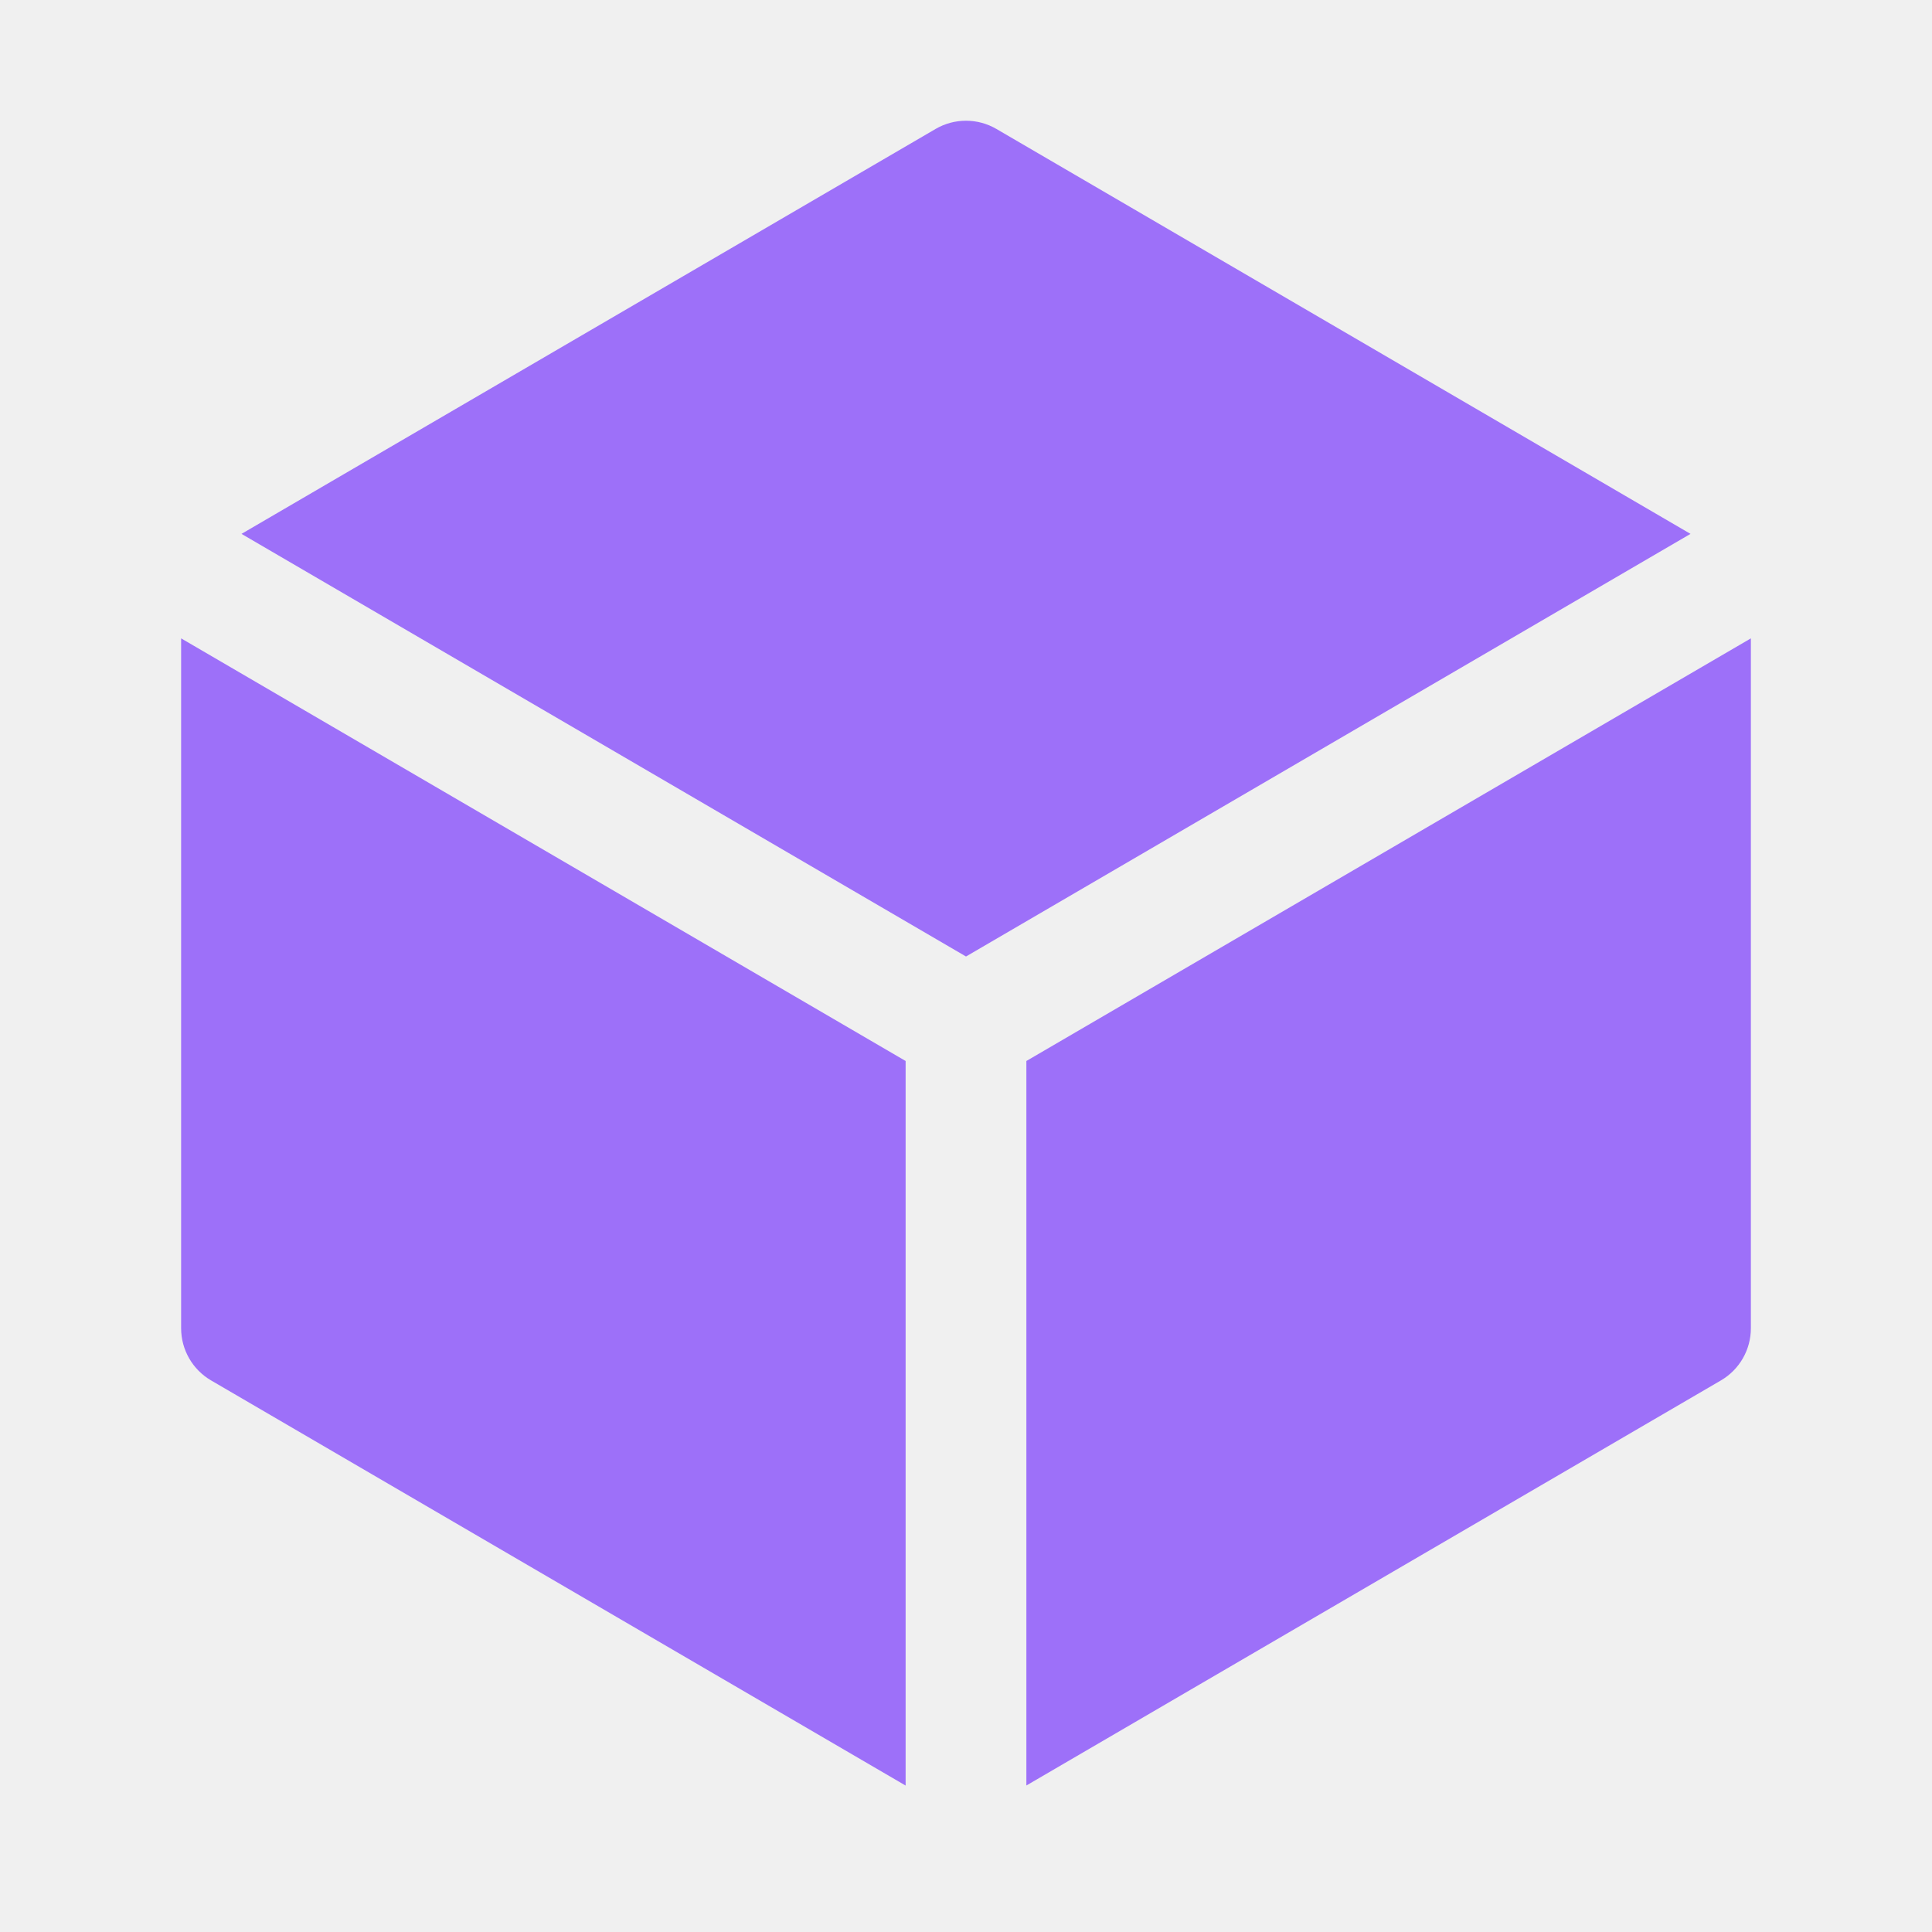
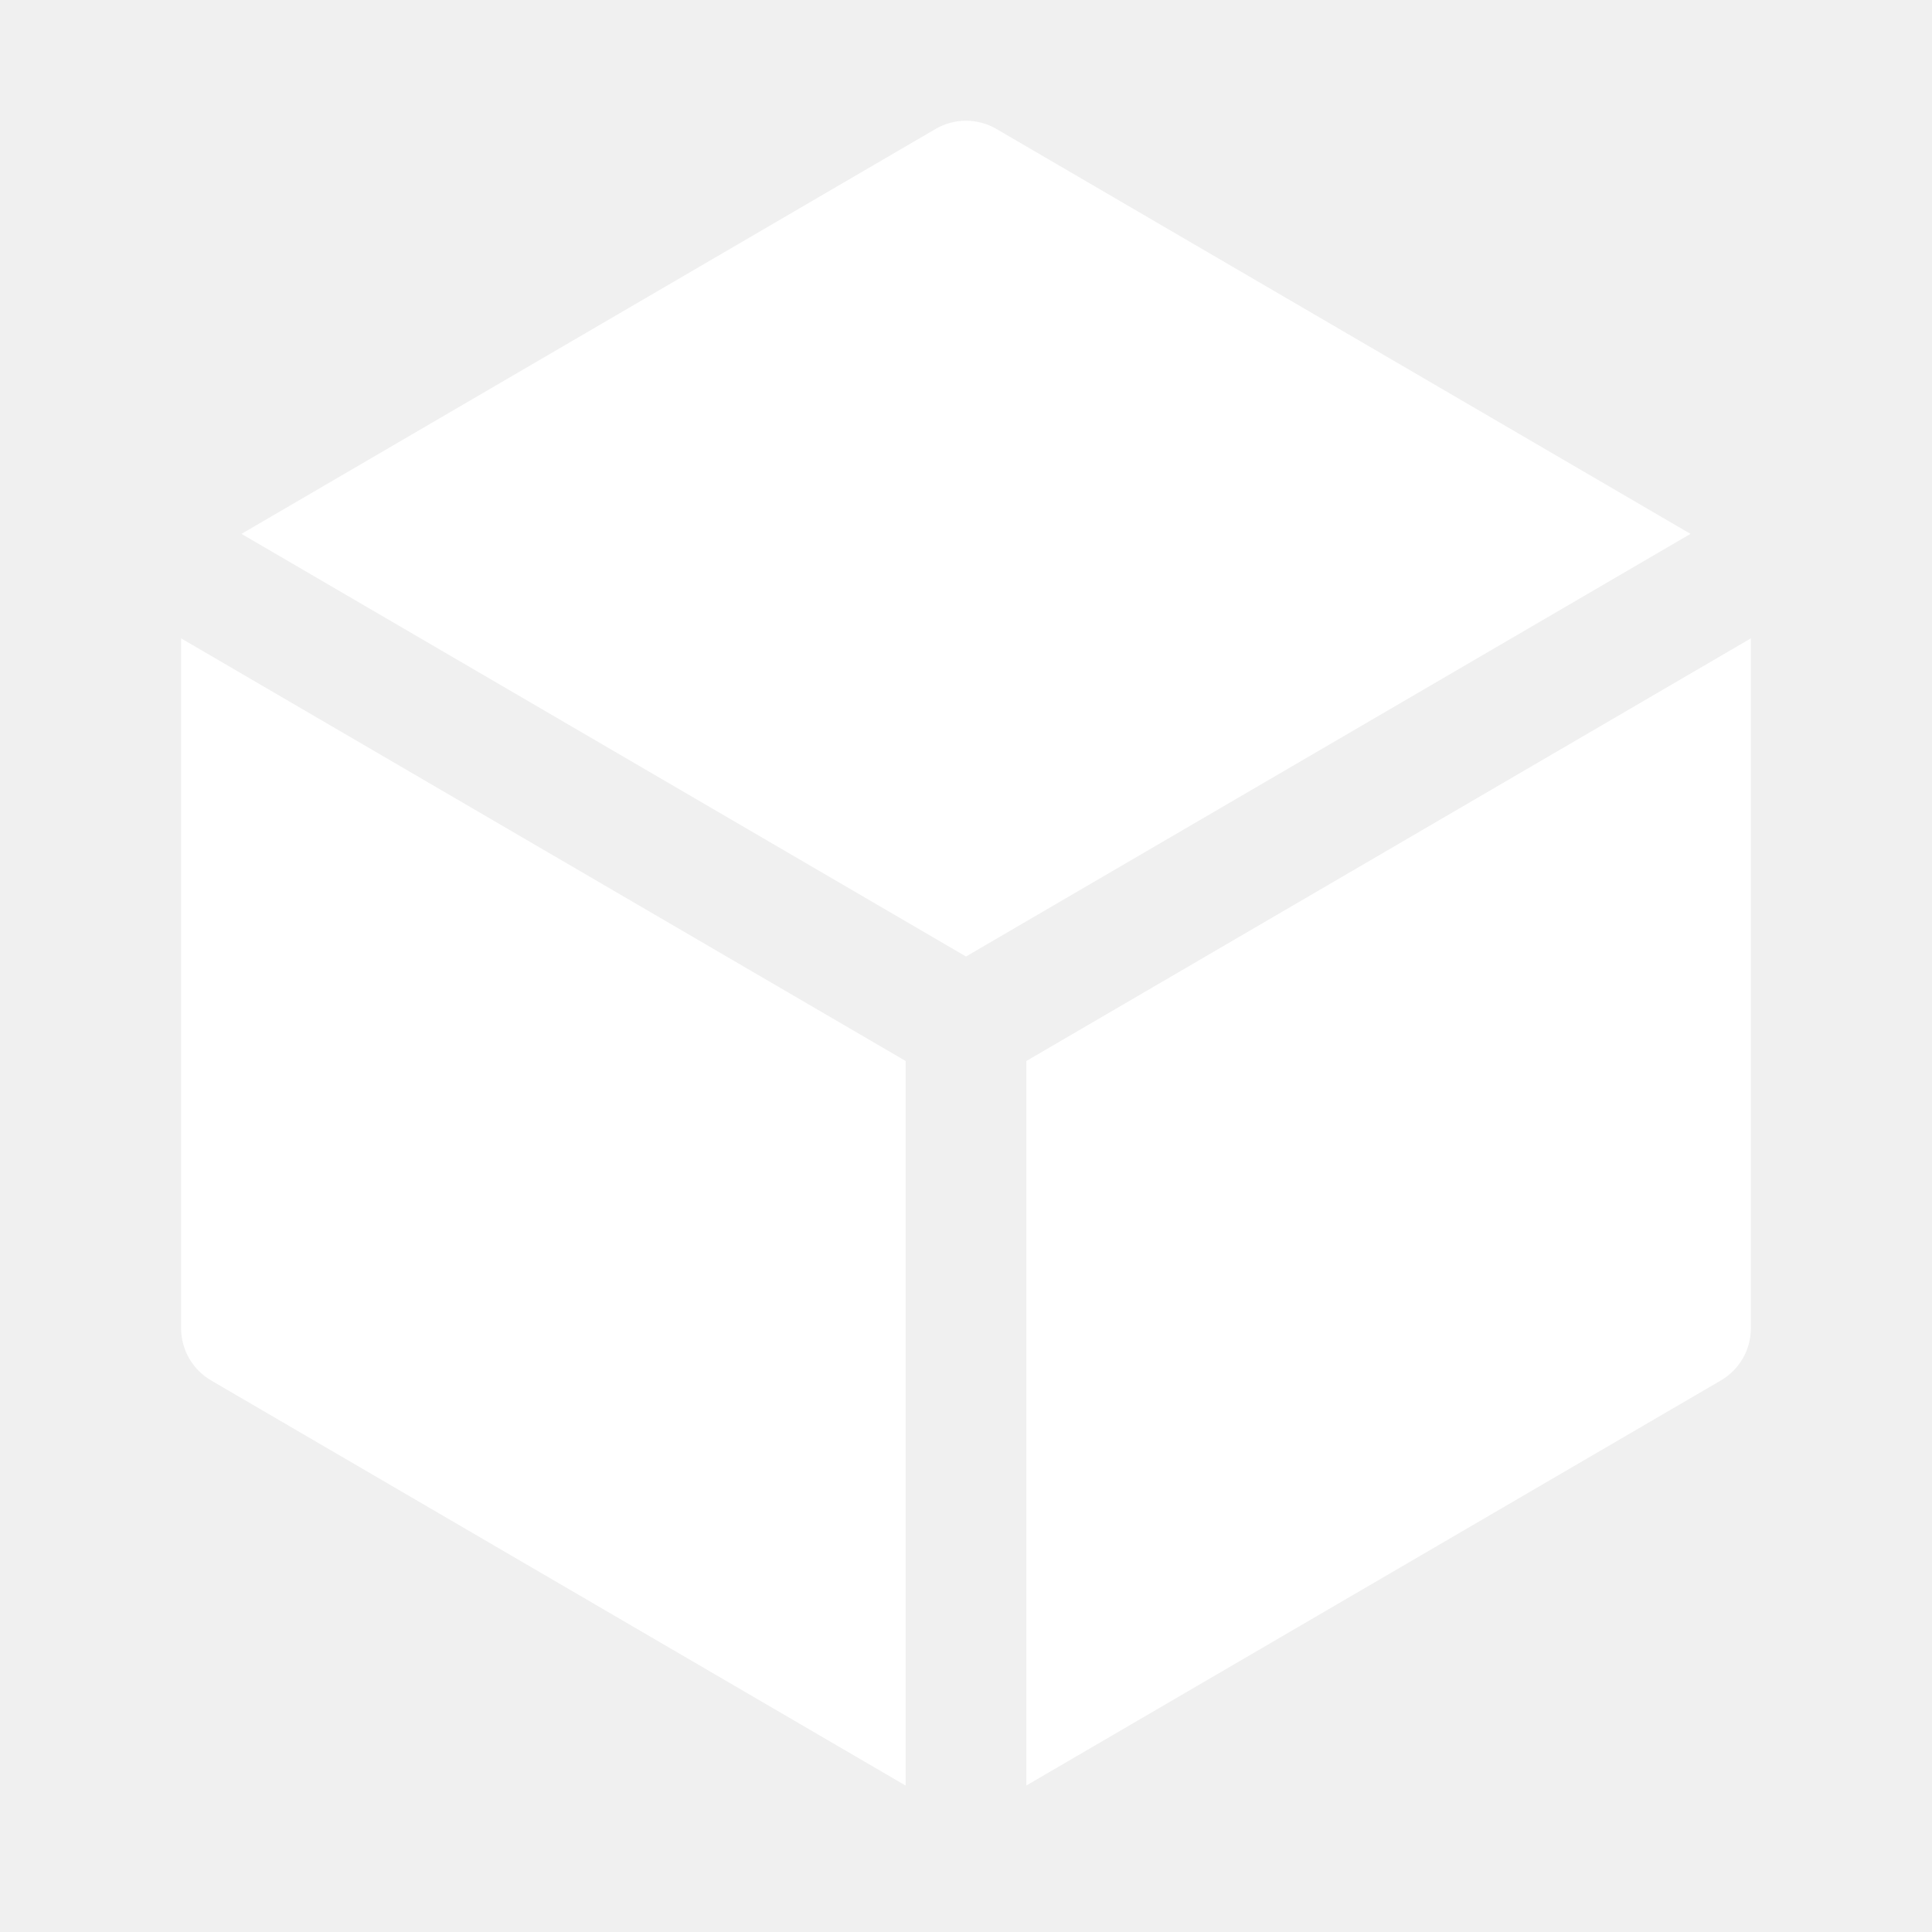
- <svg xmlns="http://www.w3.org/2000/svg" width="24" height="24" viewBox="0 0 24 24" fill="#9D70F9" class="size-6">
+ <svg xmlns="http://www.w3.org/2000/svg" width="24" height="24" viewBox="0 0 24 24" fill="white" class="size-6">
  <path d="M12.378 1.602a.75.75 0 0 0-.756 0L3 6.632l9 5.25 9-5.25-8.622-5.03ZM21.75 7.93l-9 5.25v9l8.628-5.032a.75.75 0 0 0 .372-.648V7.93ZM11.25 22.18v-9l-9-5.25v8.57a.75.75 0 0 0 .372.648l8.628 5.033Z" />
</svg>
